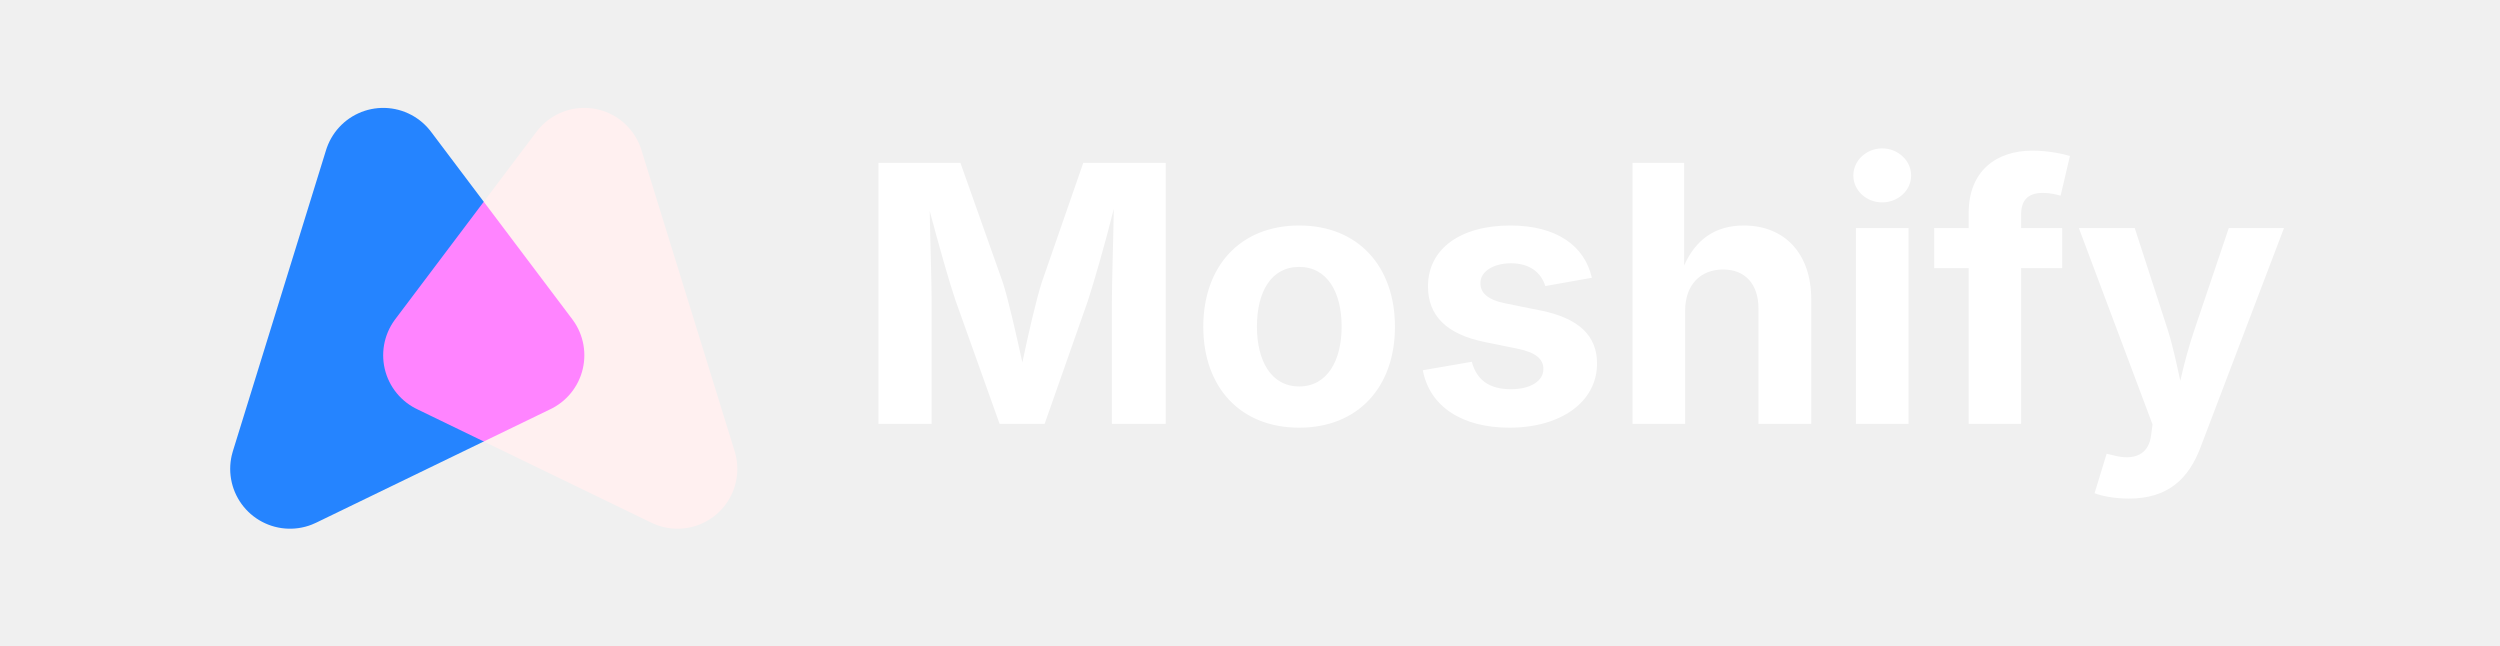
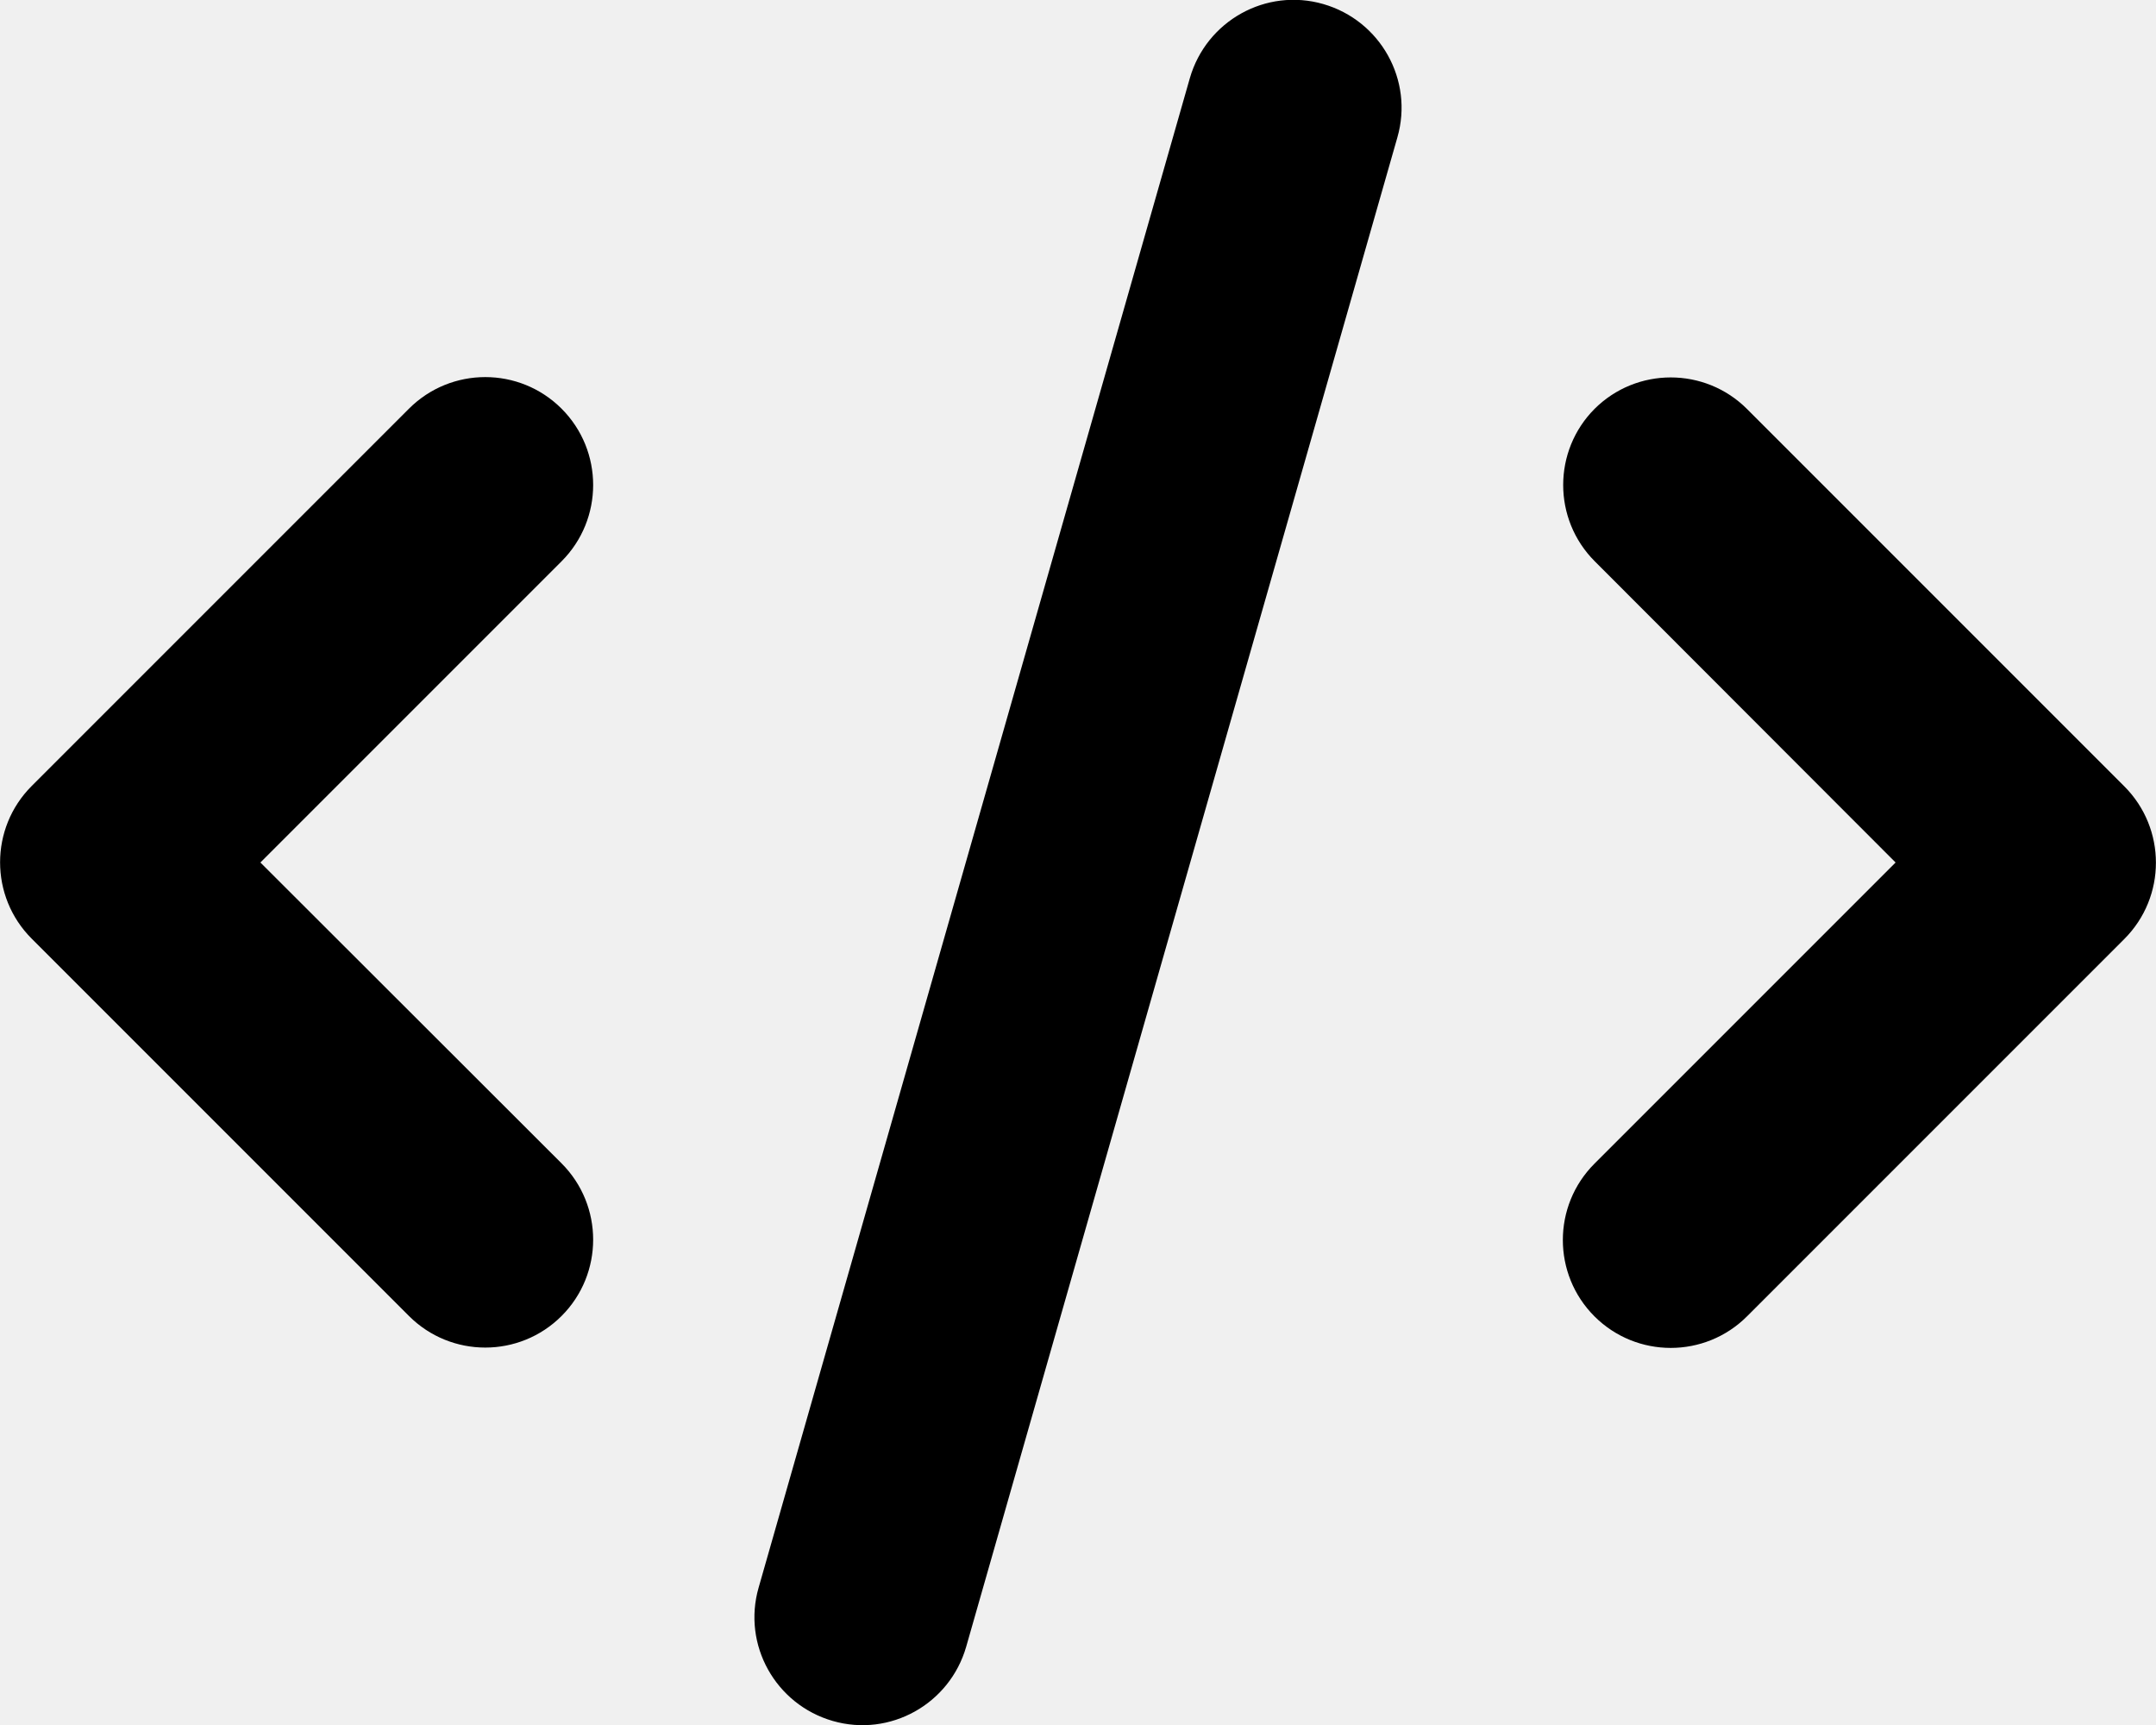
- <svg xmlns="http://www.w3.org/2000/svg" version="1.1" width="209" height="54" viewBox="0 0 209 54">
-   <defs>
-     <style>
-       .cls-1 {
-         fill: #2584ff;
-         stroke: #2584ff;
-       }
- 
-       .cls-1, .cls-2 {
-         stroke-linecap: round;
-         stroke-linejoin: round;
-         stroke-width: 10px;
-         fill-rule: evenodd;
-       }
- 
-       .cls-2 {
-         fill: #ff3400;
-         stroke: #ff3400;
-         mix-blend-mode: lighten;
-       }
- 
-       .cls-3 {
-         font-size: 32.498px;
-         fill: #fff;
-         font-family: Inter;
-         font-weight: 700;
-       }
-     </style>
-   </defs>
-   <path id="Polygon_1_copy_2" data-name="Polygon 1 copy 2" class="cls-1" d="M43.851,29.7L24.244,39.2,32.037,14.02Z" />
-   <path id="Polygon_1_copy_2-2" data-name="Polygon 1 copy 2" class="cls-2" d="M37.033,29.7L56.64,39.2,48.847,14.02Z" />
-   <text id="Moshify" class="cls-3" transform="translate(71.466 35.437) scale(0.923)">Moshify</text>
+ <svg xmlns="http://www.w3.org/2000/svg" viewBox="0 0 640 512">
+   <path d="M392.8 1.2c-17-4.9-34.7 5-39.6 22l-128 448c-4.9 17 5 34.7 22 39.6s34.7-5 39.6-22l128-448c4.9-17-5-34.7-22-39.6zm80.6 120.1c-12.5 12.5-12.5 32.8 0 45.3L562.7 256l-89.4 89.4c-12.5 12.5-12.5 32.8 0 45.3s32.8 12.5 45.3 0l112-112c12.5-12.5 12.5-32.8 0-45.3l-112-112c-12.5-12.5-32.8-12.5-45.3 0zm-306.7 0c-12.5-12.5-32.8-12.5-45.3 0l-112 112c-12.5 12.5-12.5 32.8 0 45.3l112 112c12.5 12.5 32.8 12.5 45.3 0s12.5-32.8 0-45.3L77.3 256l89.4-89.4c12.5-12.5 12.5-32.8 0-45.3z" />
</svg>
